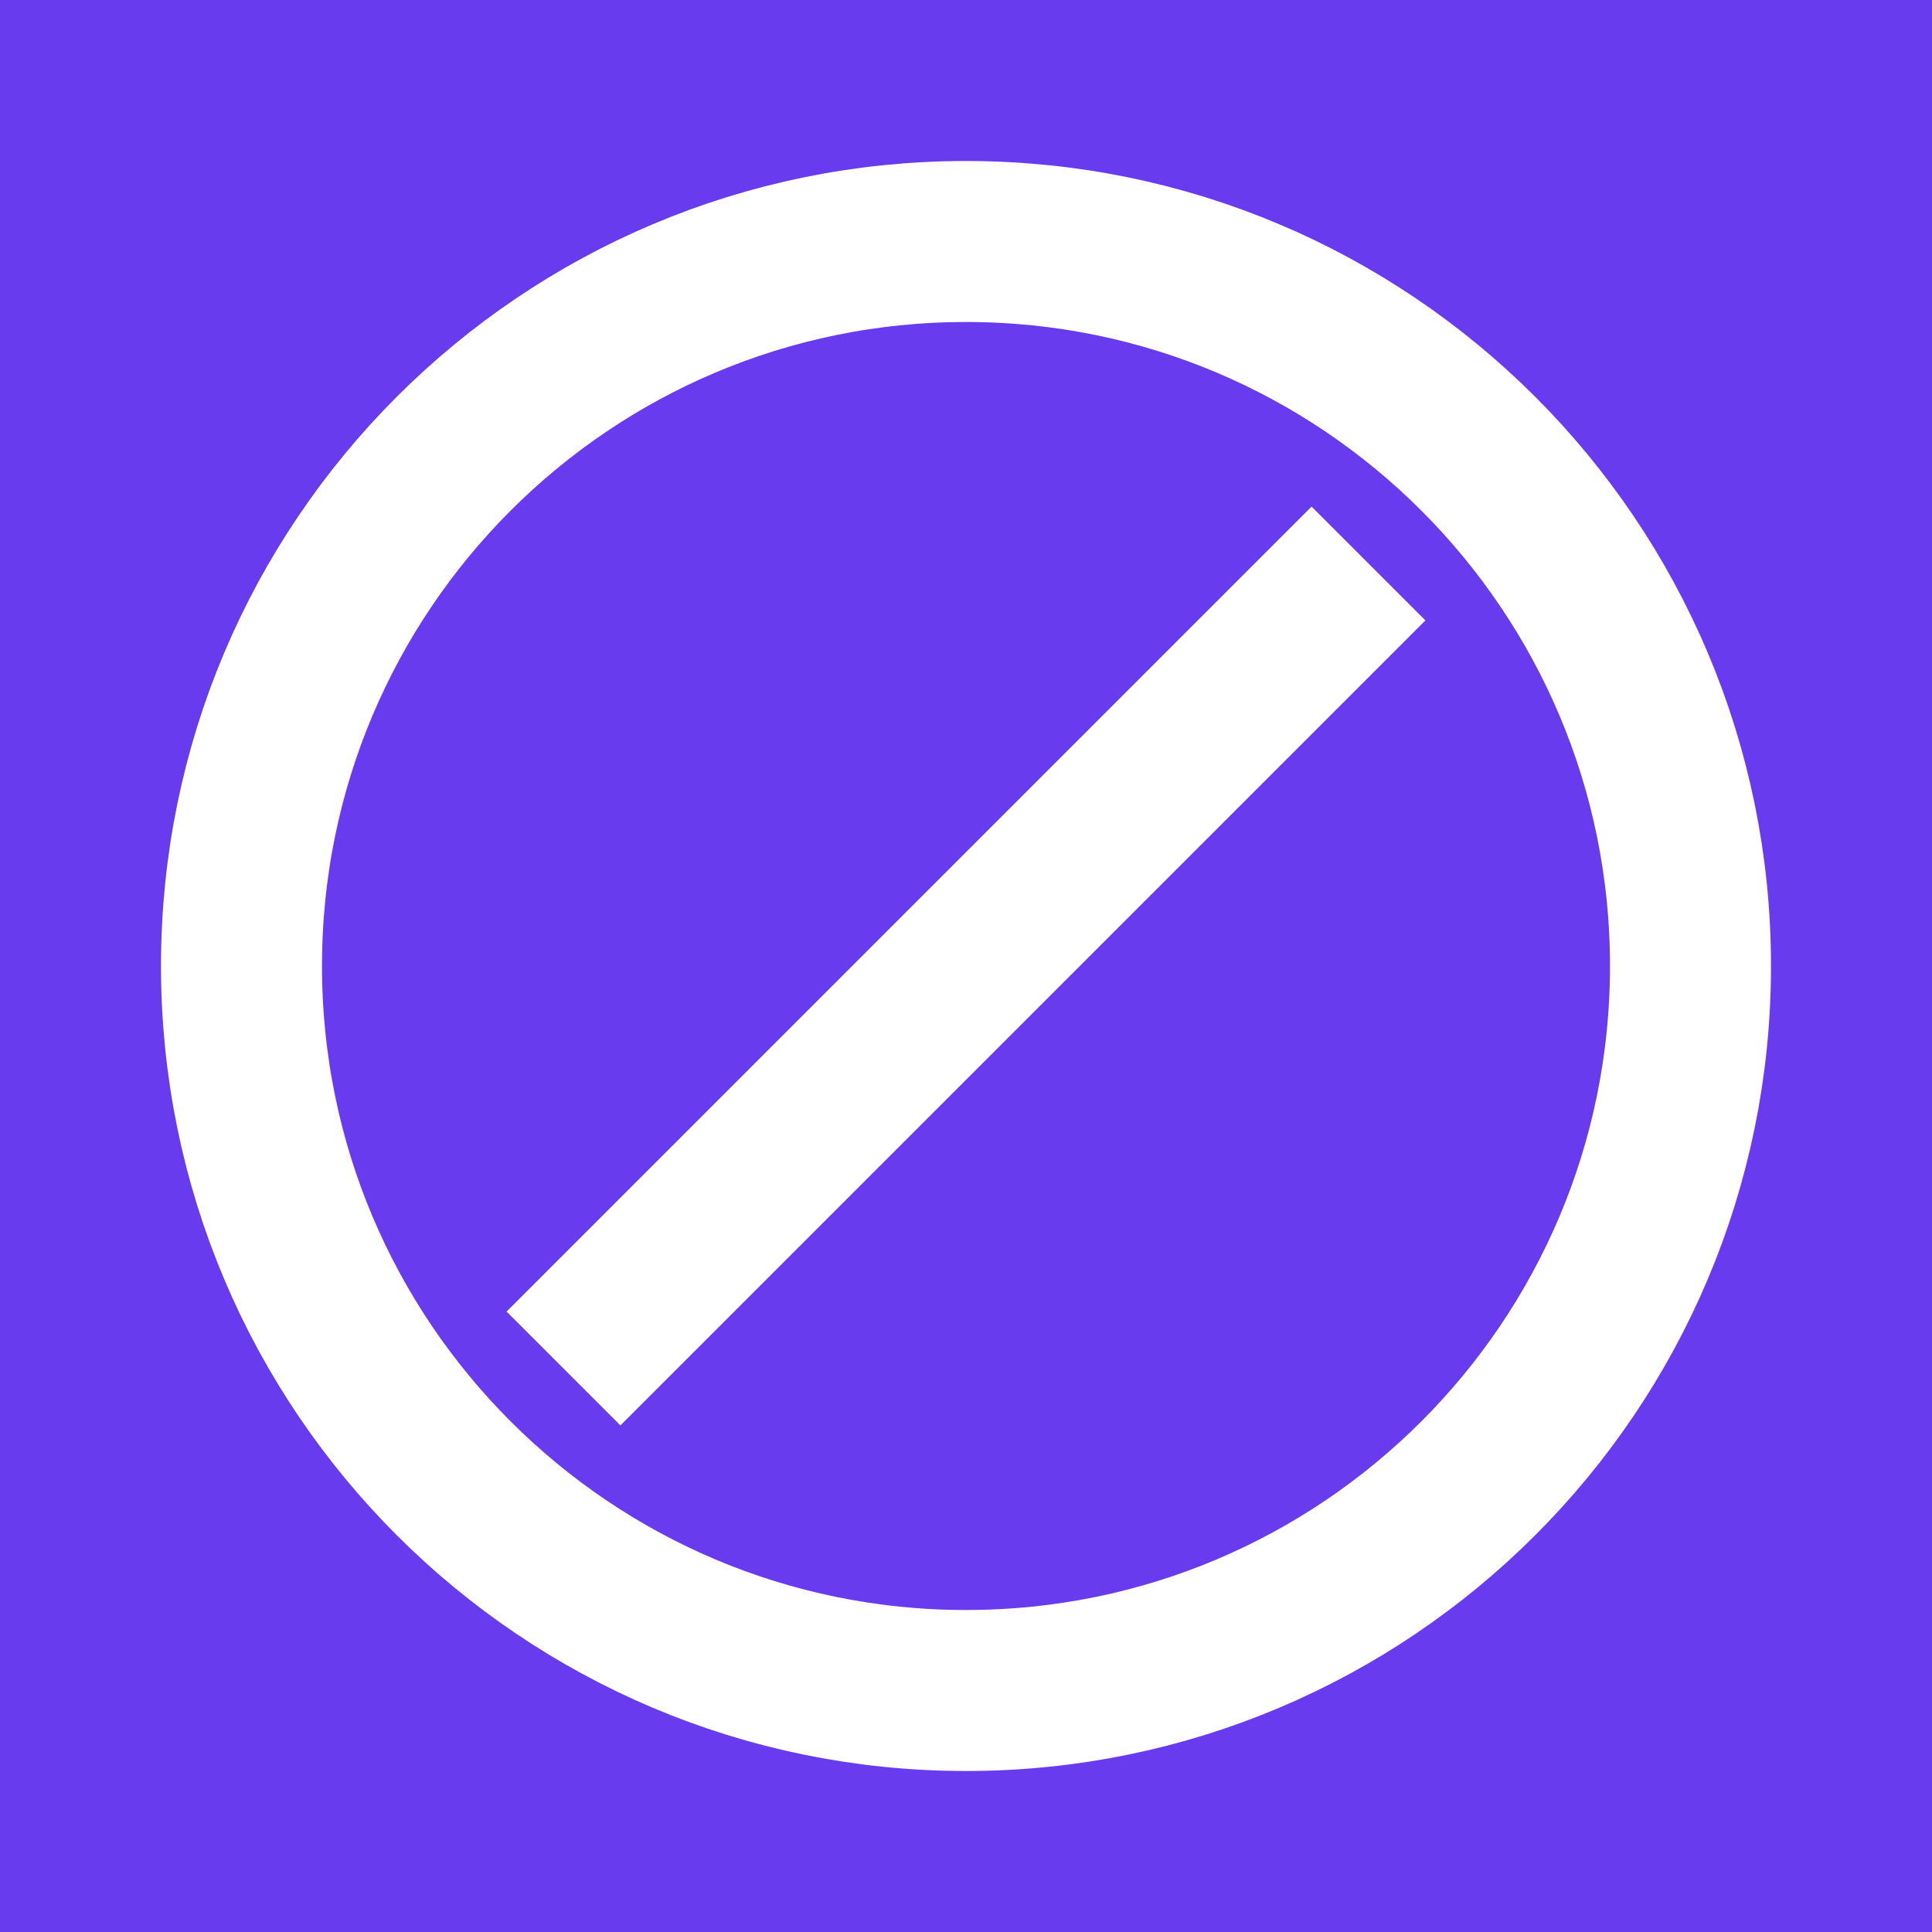
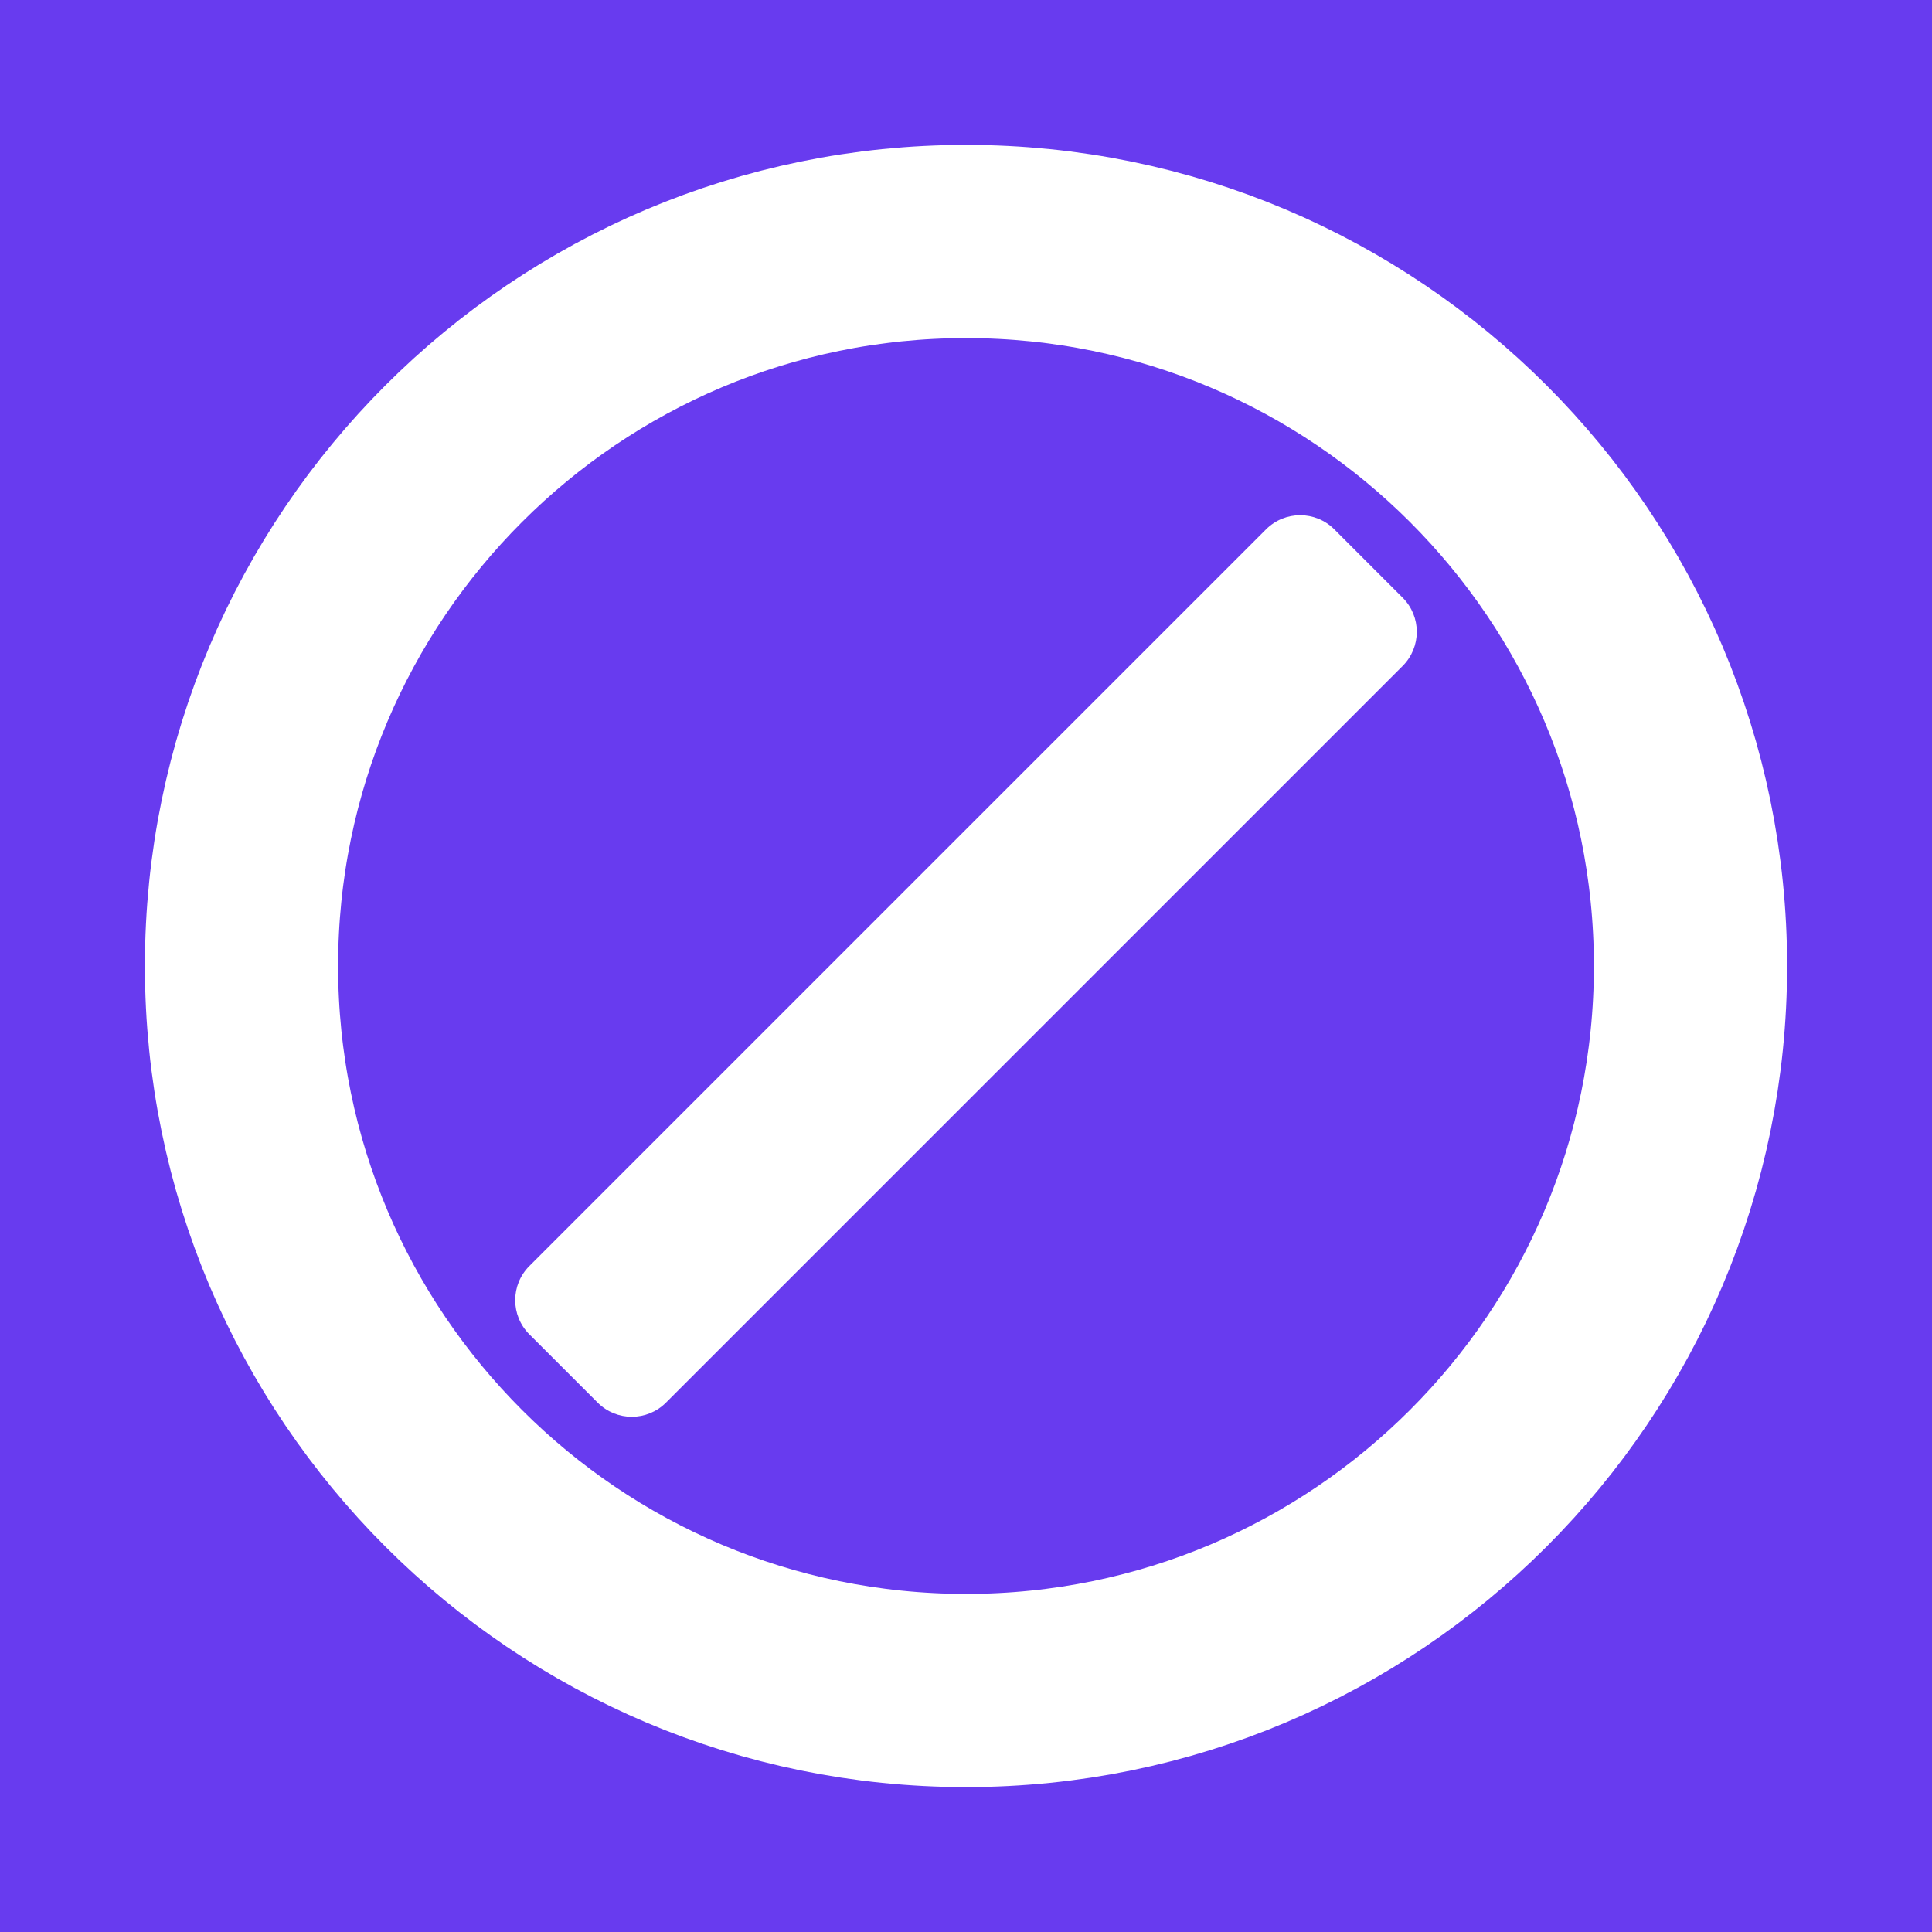
<svg xmlns="http://www.w3.org/2000/svg" width="1024" height="1024" viewBox="0 0 24 24" fill="none" role="img" aria-label="Zero">
  <rect width="24" height="24" fill="#683bef" />
-   <g stroke="#ffffff" stroke-width="2">
+   <g stroke="#ffffff" stroke-width="2.4">
    <circle cx="12" cy="12" r="9" />
-     <path d="m7 17 10-10" />
+     <rect x="4.929" y="10.8" width="14.142" height="2.4" rx="0.6" transform="rotate(-45 12 12)" fill="#ffffff" stroke="none" />
  </g>
</svg>
